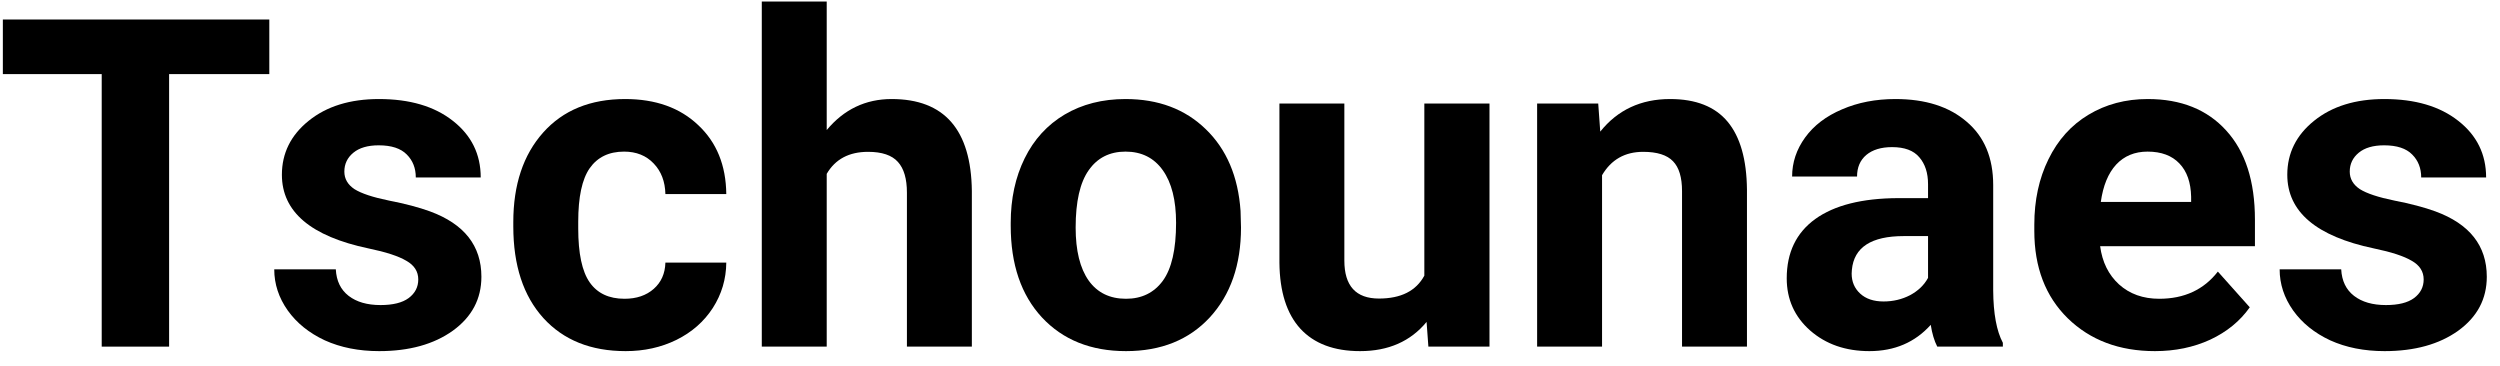
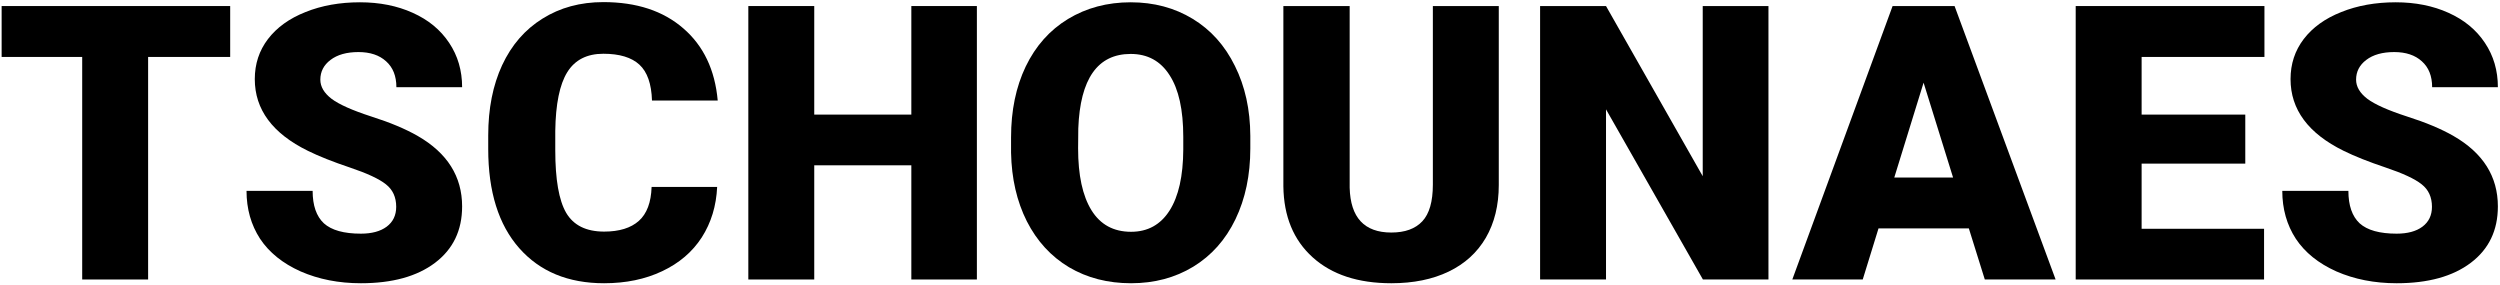
- <svg xmlns="http://www.w3.org/2000/svg" width="815" height="119" viewBox="0 0 815 119" fill="none">
-   <path d="M87.795 24.157H55.129V113H33.156V24.157H0.93V6.359H87.795V24.157Z" fill="black" />
-   <path d="M136.354 91.101C136.354 88.513 135.061 86.486 132.473 85.022C129.934 83.508 125.832 82.165 120.168 80.993C101.32 77.038 91.897 69.03 91.897 56.97C91.897 49.938 94.802 44.079 100.612 39.392C106.472 34.655 114.113 32.287 123.537 32.287C133.596 32.287 141.628 34.655 147.634 39.392C153.688 44.128 156.716 50.28 156.716 57.849H135.549C135.549 54.821 134.572 52.331 132.619 50.378C130.666 48.376 127.614 47.375 123.464 47.375C119.899 47.375 117.141 48.181 115.188 49.792C113.234 51.403 112.258 53.454 112.258 55.944C112.258 58.288 113.356 60.192 115.554 61.657C117.8 63.073 121.56 64.318 126.833 65.393C132.106 66.418 136.55 67.59 140.163 68.908C151.345 73.01 156.936 80.114 156.936 90.222C156.936 97.448 153.835 103.308 147.634 107.8C141.433 112.243 133.425 114.465 123.61 114.465C116.97 114.465 111.062 113.293 105.886 110.949C100.759 108.557 96.731 105.31 93.801 101.208C90.871 97.058 89.406 92.59 89.406 87.805H109.475C109.67 91.564 111.062 94.445 113.649 96.447C116.237 98.449 119.704 99.45 124.05 99.45C128.103 99.45 131.154 98.693 133.205 97.18C135.305 95.617 136.354 93.591 136.354 91.101Z" fill="black" />
-   <path d="M203.591 97.399C207.497 97.399 210.671 96.325 213.112 94.177C215.554 92.028 216.823 89.172 216.921 85.607H236.77C236.721 90.978 235.256 95.91 232.375 100.402C229.494 104.846 225.539 108.312 220.51 110.803C215.529 113.244 210.012 114.465 203.957 114.465C192.629 114.465 183.693 110.876 177.15 103.698C170.607 96.472 167.336 86.511 167.336 73.815V72.424C167.336 60.217 170.583 50.476 177.077 43.2C183.571 35.925 192.482 32.287 203.811 32.287C213.723 32.287 221.657 35.119 227.614 40.783C233.62 46.398 236.672 53.894 236.77 63.269H216.921C216.823 59.167 215.554 55.847 213.112 53.308C210.671 50.72 207.448 49.426 203.444 49.426C198.513 49.426 194.777 51.232 192.238 54.846C189.748 58.41 188.503 64.221 188.503 72.277V74.475C188.503 82.629 189.748 88.488 192.238 92.053C194.729 95.617 198.513 97.399 203.591 97.399Z" fill="black" />
-   <path d="M269.509 42.395C275.124 35.656 282.18 32.287 290.676 32.287C307.863 32.287 316.579 42.273 316.823 62.243V113H295.656V62.829C295.656 58.288 294.68 54.943 292.727 52.795C290.773 50.598 287.526 49.499 282.985 49.499C276.784 49.499 272.292 51.892 269.509 56.677V113H248.342V0.5H269.509V42.395Z" fill="black" />
-   <path d="M329.494 72.644C329.494 64.782 331.008 57.775 334.035 51.623C337.062 45.471 341.408 40.71 347.072 37.341C352.785 33.972 359.401 32.287 366.921 32.287C377.614 32.287 386.33 35.559 393.068 42.102C399.855 48.645 403.64 57.531 404.421 68.762L404.567 74.182C404.567 86.34 401.174 96.106 394.387 103.479C387.6 110.803 378.493 114.465 367.067 114.465C355.642 114.465 346.511 110.803 339.675 103.479C332.888 96.154 329.494 86.193 329.494 73.596V72.644ZM350.661 74.182C350.661 81.701 352.077 87.463 354.909 91.467C357.741 95.422 361.794 97.399 367.067 97.399C372.194 97.399 376.198 95.446 379.079 91.54C381.96 87.585 383.4 81.286 383.4 72.644C383.4 65.27 381.96 59.558 379.079 55.505C376.198 51.452 372.146 49.426 366.921 49.426C361.745 49.426 357.741 51.452 354.909 55.505C352.077 59.509 350.661 65.734 350.661 74.182Z" fill="black" />
-   <path d="M465.065 104.943C459.841 111.291 452.614 114.465 443.386 114.465C434.89 114.465 428.396 112.023 423.903 107.141C419.46 102.258 417.189 95.105 417.092 85.681V33.752H438.259V84.948C438.259 93.2 442.019 97.326 449.538 97.326C456.716 97.326 461.647 94.836 464.333 89.856V33.752H485.573V113H465.651L465.065 104.943Z" fill="black" />
-   <path d="M521.022 33.752L521.682 42.907C527.346 35.827 534.938 32.287 544.46 32.287C552.858 32.287 559.108 34.753 563.21 39.685C567.312 44.616 569.411 51.989 569.509 61.804V113H548.342V62.316C548.342 57.824 547.365 54.577 545.412 52.575C543.459 50.524 540.212 49.499 535.671 49.499C529.714 49.499 525.246 52.038 522.268 57.116V113H501.101V33.752H521.022Z" fill="black" />
-   <path d="M631.545 113C630.568 111.096 629.86 108.728 629.421 105.896C624.294 111.608 617.629 114.465 609.426 114.465C601.662 114.465 595.217 112.219 590.09 107.727C585.012 103.234 582.473 97.57 582.473 90.734C582.473 82.336 585.573 75.891 591.774 71.398C598.024 66.906 607.033 64.636 618.801 64.587H628.542V60.046C628.542 56.384 627.59 53.454 625.686 51.257C623.83 49.06 620.876 47.961 616.823 47.961C613.259 47.961 610.451 48.815 608.4 50.524C606.398 52.233 605.397 54.577 605.397 57.556H584.23C584.23 52.966 585.646 48.718 588.479 44.812C591.311 40.905 595.314 37.853 600.49 35.656C605.666 33.41 611.477 32.287 617.922 32.287C627.688 32.287 635.427 34.753 641.14 39.685C646.901 44.567 649.782 51.452 649.782 60.339V94.689C649.831 102.209 650.881 107.897 652.932 111.755V113H631.545ZM614.04 98.278C617.165 98.278 620.046 97.595 622.683 96.228C625.319 94.811 627.272 92.932 628.542 90.588V76.965H620.632C610.036 76.965 604.396 80.627 603.713 87.951L603.64 89.196C603.64 91.833 604.567 94.006 606.423 95.715C608.278 97.424 610.817 98.278 614.04 98.278Z" fill="black" />
-   <path d="M702.517 114.465C690.896 114.465 681.423 110.9 674.099 103.771C666.823 96.643 663.186 87.145 663.186 75.28V73.23C663.186 65.27 664.724 58.166 667.8 51.916C670.876 45.617 675.222 40.783 680.837 37.414C686.501 33.996 692.946 32.287 700.173 32.287C711.013 32.287 719.533 35.705 725.734 42.541C731.984 49.377 735.109 59.069 735.109 71.618V80.261H684.646C685.329 85.436 687.38 89.587 690.798 92.712C694.265 95.837 698.635 97.399 703.908 97.399C712.062 97.399 718.435 94.445 723.024 88.537L733.425 100.183C730.251 104.675 725.954 108.19 720.534 110.729C715.114 113.22 709.108 114.465 702.517 114.465ZM700.1 49.426C695.9 49.426 692.482 50.842 689.846 53.674C687.258 56.506 685.598 60.559 684.865 65.832H714.309V64.147C714.211 59.46 712.941 55.847 710.5 53.308C708.059 50.72 704.592 49.426 700.1 49.426Z" fill="black" />
-   <path d="M790.114 91.101C790.114 88.513 788.82 86.486 786.232 85.022C783.693 83.508 779.592 82.165 773.928 80.993C755.08 77.038 745.656 69.03 745.656 56.97C745.656 49.938 748.562 44.079 754.372 39.392C760.231 34.655 767.873 32.287 777.297 32.287C787.355 32.287 795.388 34.655 801.394 39.392C807.448 44.128 810.476 50.28 810.476 57.849H789.309C789.309 54.821 788.332 52.331 786.379 50.378C784.426 48.376 781.374 47.375 777.224 47.375C773.659 47.375 770.9 48.181 768.947 49.792C766.994 51.403 766.018 53.454 766.018 55.944C766.018 58.288 767.116 60.192 769.313 61.657C771.56 63.073 775.319 64.318 780.593 65.393C785.866 66.418 790.31 67.59 793.923 68.908C805.104 73.01 810.695 80.114 810.695 90.222C810.695 97.448 807.595 103.308 801.394 107.8C795.192 112.243 787.185 114.465 777.37 114.465C770.729 114.465 764.821 113.293 759.646 110.949C754.519 108.557 750.49 105.31 747.561 101.208C744.631 97.058 743.166 92.59 743.166 87.805H763.234C763.43 91.564 764.821 94.445 767.409 96.447C769.997 98.449 773.464 99.45 777.81 99.45C781.862 99.45 784.914 98.693 786.965 97.18C789.064 95.617 790.114 93.591 790.114 91.101Z" fill="black" />
+ <svg xmlns="http://www.w3.org/2000/svg" width="975" height="111" viewBox="0 0 975 111" fill="none">
+   <path d="M89.772 22.208H57.766V109H32.058V22.208H0.637V2.359H89.772V22.208Z" fill="black" />
+   <path d="M154.519 80.655C154.519 76.895 153.176 73.966 150.49 71.866C147.854 69.767 143.19 67.594 136.501 65.348C129.812 63.102 124.343 60.929 120.095 58.829C106.276 52.042 99.367 42.716 99.367 30.851C99.367 24.942 101.076 19.742 104.494 15.25C107.961 10.709 112.844 7.193 119.143 4.703C125.441 2.164 132.521 0.895 140.383 0.895C148.049 0.895 154.909 2.262 160.964 4.996C167.067 7.73 171.804 11.637 175.173 16.715C178.542 21.744 180.227 27.506 180.227 34H154.592C154.592 29.654 153.249 26.285 150.563 23.893C147.927 21.5 144.338 20.304 139.797 20.304C135.207 20.304 131.569 21.329 128.884 23.38C126.247 25.382 124.929 27.945 124.929 31.07C124.929 33.805 126.394 36.295 129.323 38.541C132.253 40.738 137.404 43.033 144.777 45.426C152.15 47.77 158.205 50.309 162.941 53.043C174.465 59.684 180.227 68.839 180.227 80.509C180.227 89.835 176.711 97.159 169.68 102.481C162.648 107.804 153.005 110.465 140.749 110.465C132.106 110.465 124.27 108.927 117.238 105.851C110.256 102.726 104.982 98.478 101.418 93.106C97.902 87.686 96.144 81.461 96.144 74.43H121.926C121.926 80.143 123.391 84.366 126.32 87.101C129.299 89.786 134.108 91.129 140.749 91.129C144.997 91.129 148.342 90.226 150.783 88.419C153.273 86.564 154.519 83.976 154.519 80.655Z" fill="black" />
+   <path d="M279.689 72.892C279.348 80.314 277.346 86.881 273.684 92.594C270.021 98.258 264.87 102.652 258.229 105.777C251.638 108.902 244.094 110.465 235.598 110.465C221.584 110.465 210.549 105.899 202.492 96.769C194.436 87.638 190.407 74.747 190.407 58.097V52.823C190.407 42.374 192.214 33.243 195.827 25.431C199.489 17.569 204.738 11.515 211.574 7.267C218.41 2.97 226.32 0.821 235.305 0.821C248.244 0.821 258.645 4.239 266.506 11.075C274.367 17.862 278.835 27.237 279.909 39.2H254.274C254.079 32.706 252.443 28.043 249.367 25.211C246.291 22.379 241.604 20.963 235.305 20.963C228.908 20.963 224.221 23.355 221.242 28.141C218.264 32.926 216.701 40.567 216.555 51.065V58.609C216.555 69.986 217.971 78.116 220.803 82.999C223.684 87.882 228.615 90.323 235.598 90.323C241.506 90.323 246.022 88.932 249.147 86.148C252.272 83.365 253.933 78.946 254.128 72.892H279.689Z" fill="black" />
+   <path d="M380.983 109H355.422V64.469H317.556V109H291.848V2.359H317.556V44.693H355.422V2.359H380.983V109Z" fill="black" />
+   <path d="M487.624 57.877C487.624 68.277 485.695 77.481 481.838 85.489C477.98 93.497 472.487 99.674 465.358 104.02C458.278 108.316 450.197 110.465 441.115 110.465C432.033 110.465 423.977 108.39 416.945 104.239C409.914 100.04 404.421 94.059 400.466 86.295C396.56 78.531 394.509 69.62 394.313 59.562V53.556C394.313 43.106 396.218 33.902 400.026 25.943C403.884 17.936 409.377 11.759 416.506 7.413C423.684 3.067 431.838 0.895 440.969 0.895C450.002 0.895 458.059 3.043 465.139 7.34C472.219 11.637 477.712 17.765 481.618 25.724C485.573 33.634 487.575 42.716 487.624 52.97V57.877ZM461.477 53.409C461.477 42.813 459.694 34.781 456.13 29.312C452.614 23.795 447.561 21.036 440.969 21.036C428.078 21.036 421.267 30.704 420.534 50.04L420.461 57.877C420.461 68.326 422.194 76.358 425.661 81.974C429.128 87.589 434.279 90.397 441.115 90.397C447.609 90.397 452.614 87.638 456.13 82.12C459.646 76.603 461.428 68.668 461.477 58.316V53.409Z" fill="black" />
+   <path d="M584.523 2.359V72.159C584.523 80.069 582.839 86.93 579.47 92.74C576.101 98.502 571.267 102.896 564.968 105.924C558.669 108.951 551.223 110.465 542.629 110.465C529.641 110.465 519.411 107.096 511.94 100.357C504.47 93.619 500.661 84.391 500.515 72.672V2.359H526.369V73.185C526.662 84.855 532.082 90.689 542.629 90.689C547.951 90.689 551.979 89.225 554.714 86.295C557.448 83.365 558.815 78.605 558.815 72.013V2.359H584.523Z" fill="black" />
+   <path d="M689.699 109H664.138L626.345 42.643V109H600.637V2.359H626.345L664.064 68.717V2.359H689.699V109Z" fill="black" />
+   <path d="M767.849 89.078H732.619L726.467 109H699.001L738.112 2.359H762.282L801.687 109H774.074L767.849 89.078ZM738.771 69.23H761.696L750.197 32.242L738.771 69.23Z" fill="black" />
+   <path d="M875.661 63.81H835.231V89.225H882.985V109H809.523V2.359H883.132V22.208H835.231V44.693H875.661V63.81Z" fill="black" />
+   <path d="M948.464 80.655C948.464 76.895 947.121 73.966 944.436 71.866C941.799 69.767 937.136 67.594 930.446 65.348C923.757 63.102 918.288 60.929 914.04 58.829C900.222 52.042 893.312 42.716 893.312 30.851C893.312 24.942 895.021 19.742 898.439 15.25C901.906 10.709 906.789 7.193 913.088 4.703C919.387 2.164 926.467 0.895 934.328 0.895C941.994 0.895 948.854 2.262 954.909 4.996C961.013 7.73 965.749 11.637 969.118 16.715C972.487 21.744 974.172 27.506 974.172 34H948.537C948.537 29.654 947.194 26.285 944.509 23.893C941.872 21.5 938.283 20.304 933.742 20.304C929.152 20.304 925.515 21.329 922.829 23.38C920.192 25.382 918.874 27.945 918.874 31.07C918.874 33.805 920.339 36.295 923.269 38.541C926.198 40.738 931.35 43.033 938.723 45.426C946.096 47.77 952.15 50.309 956.887 53.043C968.41 59.684 974.172 68.839 974.172 80.509C974.172 89.835 970.656 97.159 963.625 102.481C956.594 107.804 946.95 110.465 934.694 110.465C926.052 110.465 918.215 108.927 911.184 105.851C904.201 102.726 898.928 98.478 895.363 93.106C891.848 87.686 890.09 81.461 890.09 74.43H915.871C915.871 80.143 917.336 84.366 920.266 87.101C923.244 89.786 928.054 91.129 934.694 91.129C938.942 91.129 942.287 90.226 944.729 88.419C947.219 86.564 948.464 83.976 948.464 80.655Z" fill="black" />
</svg>
